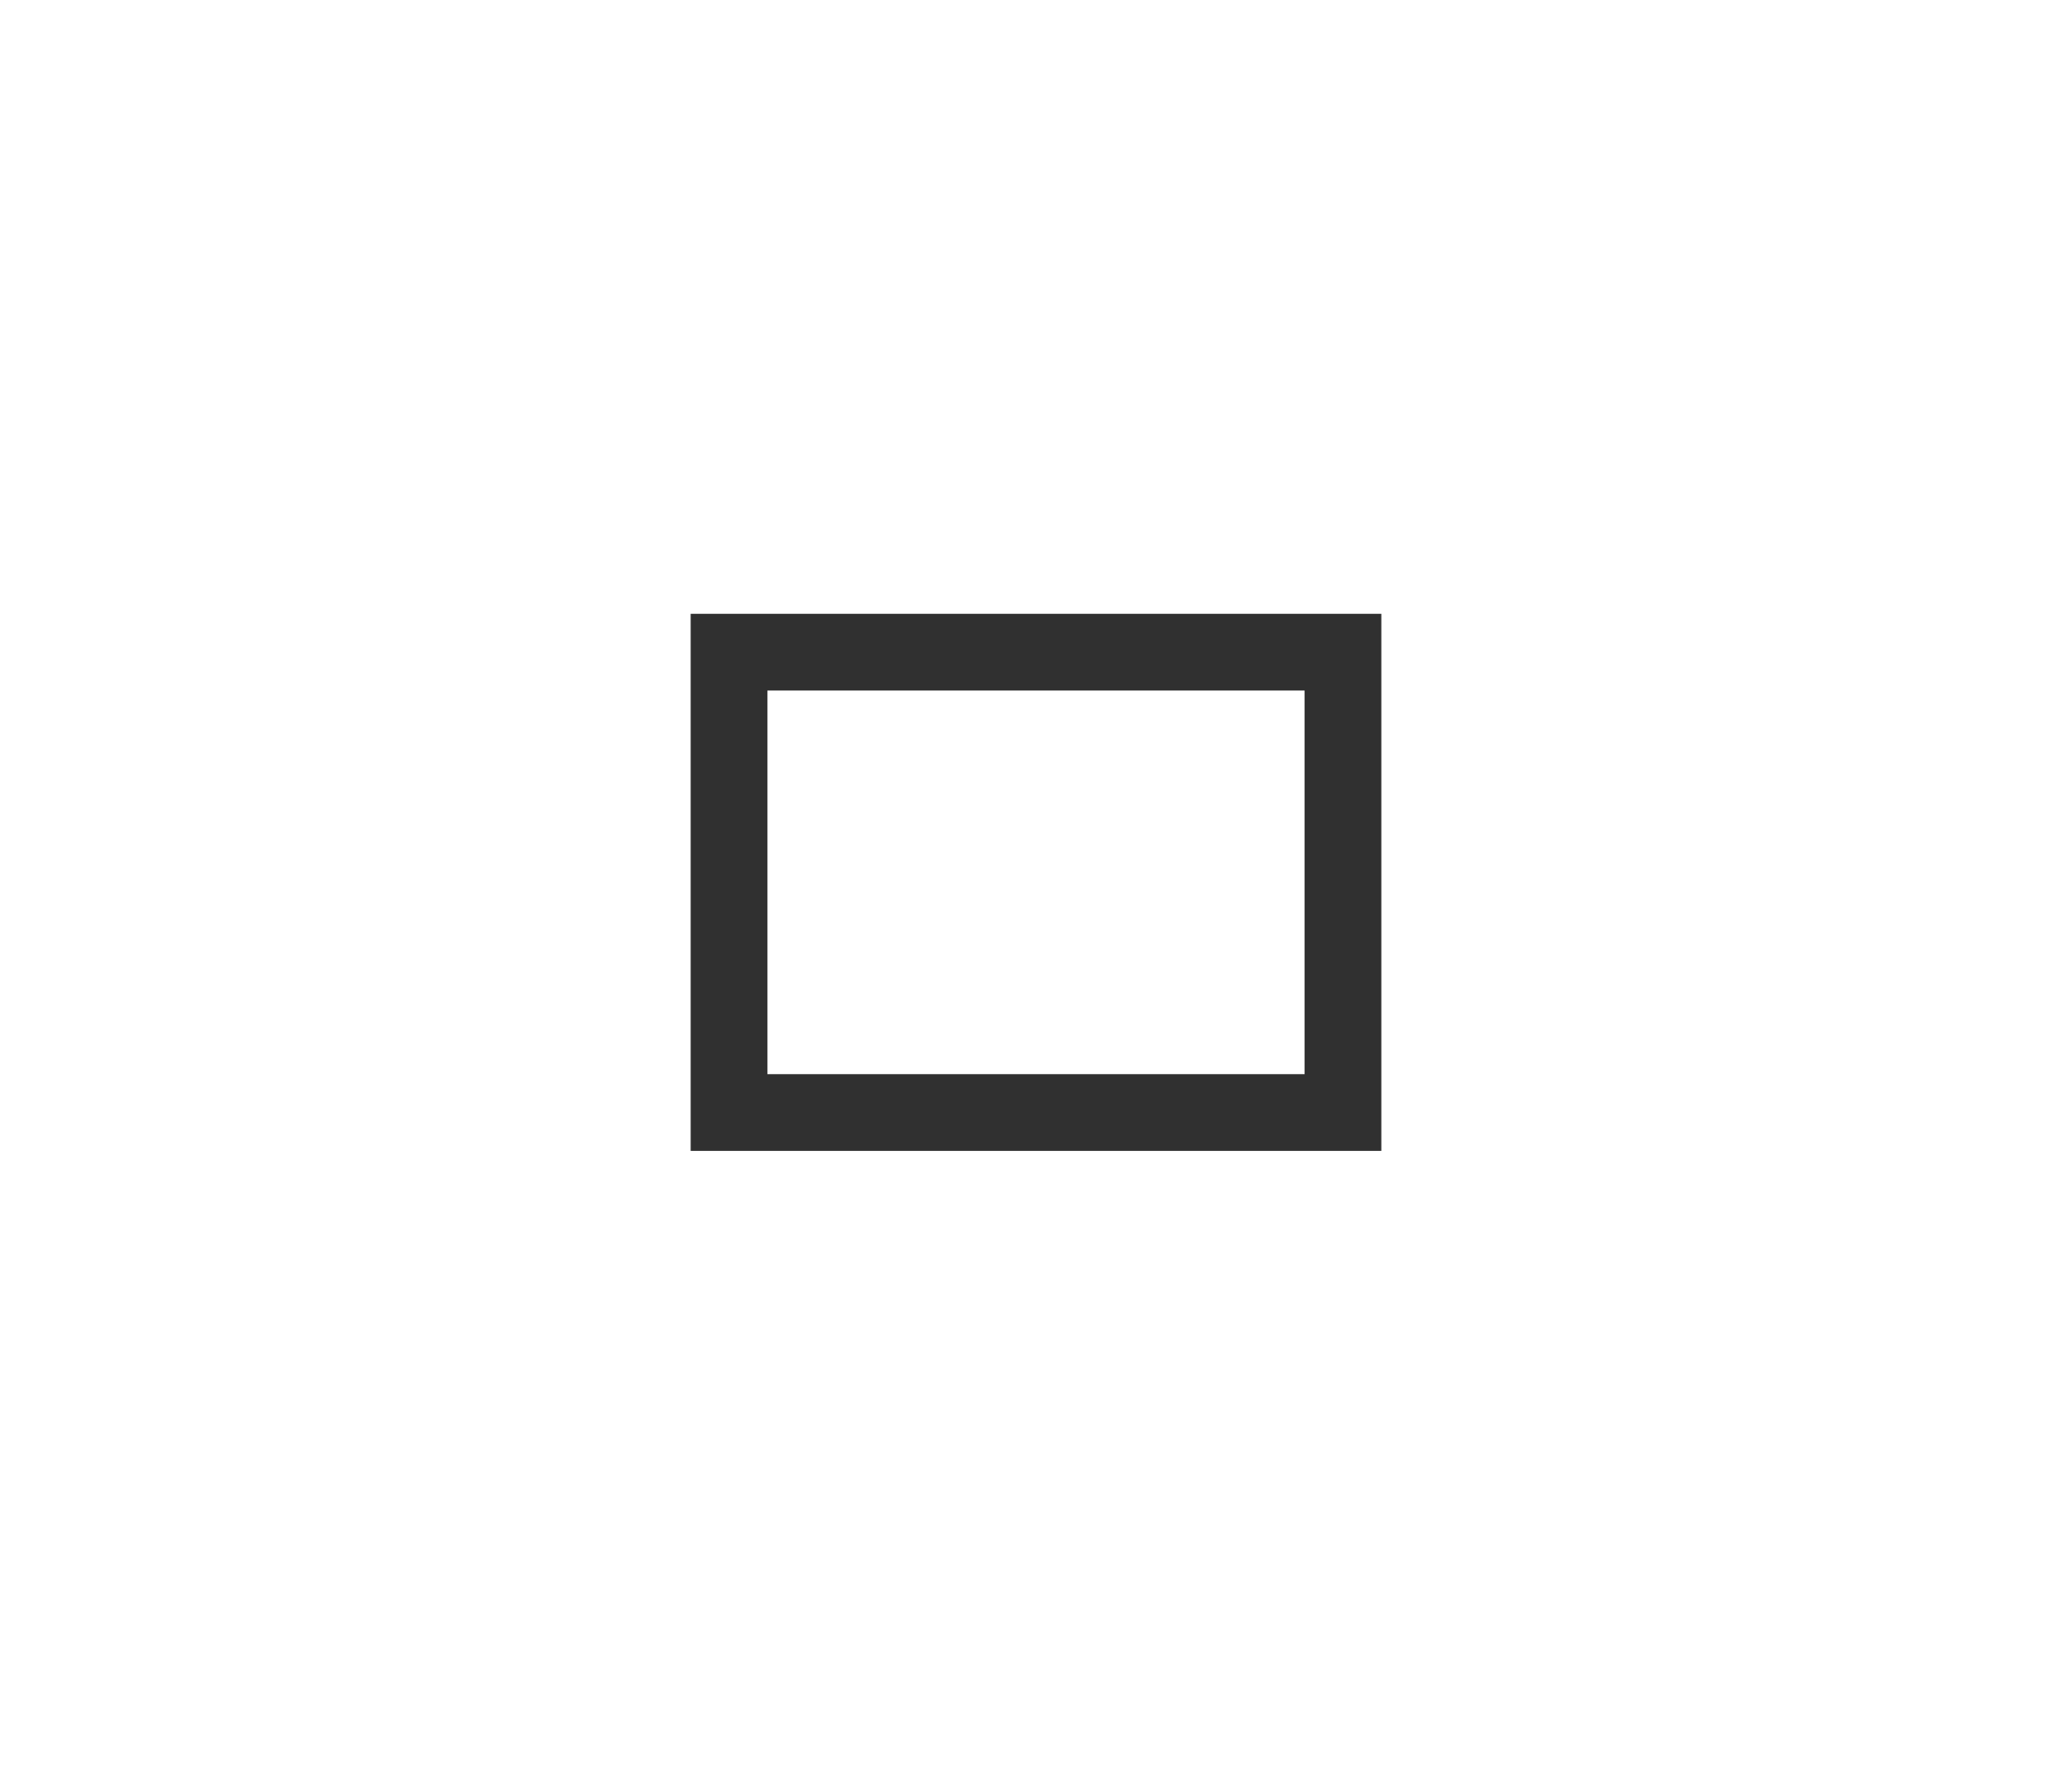
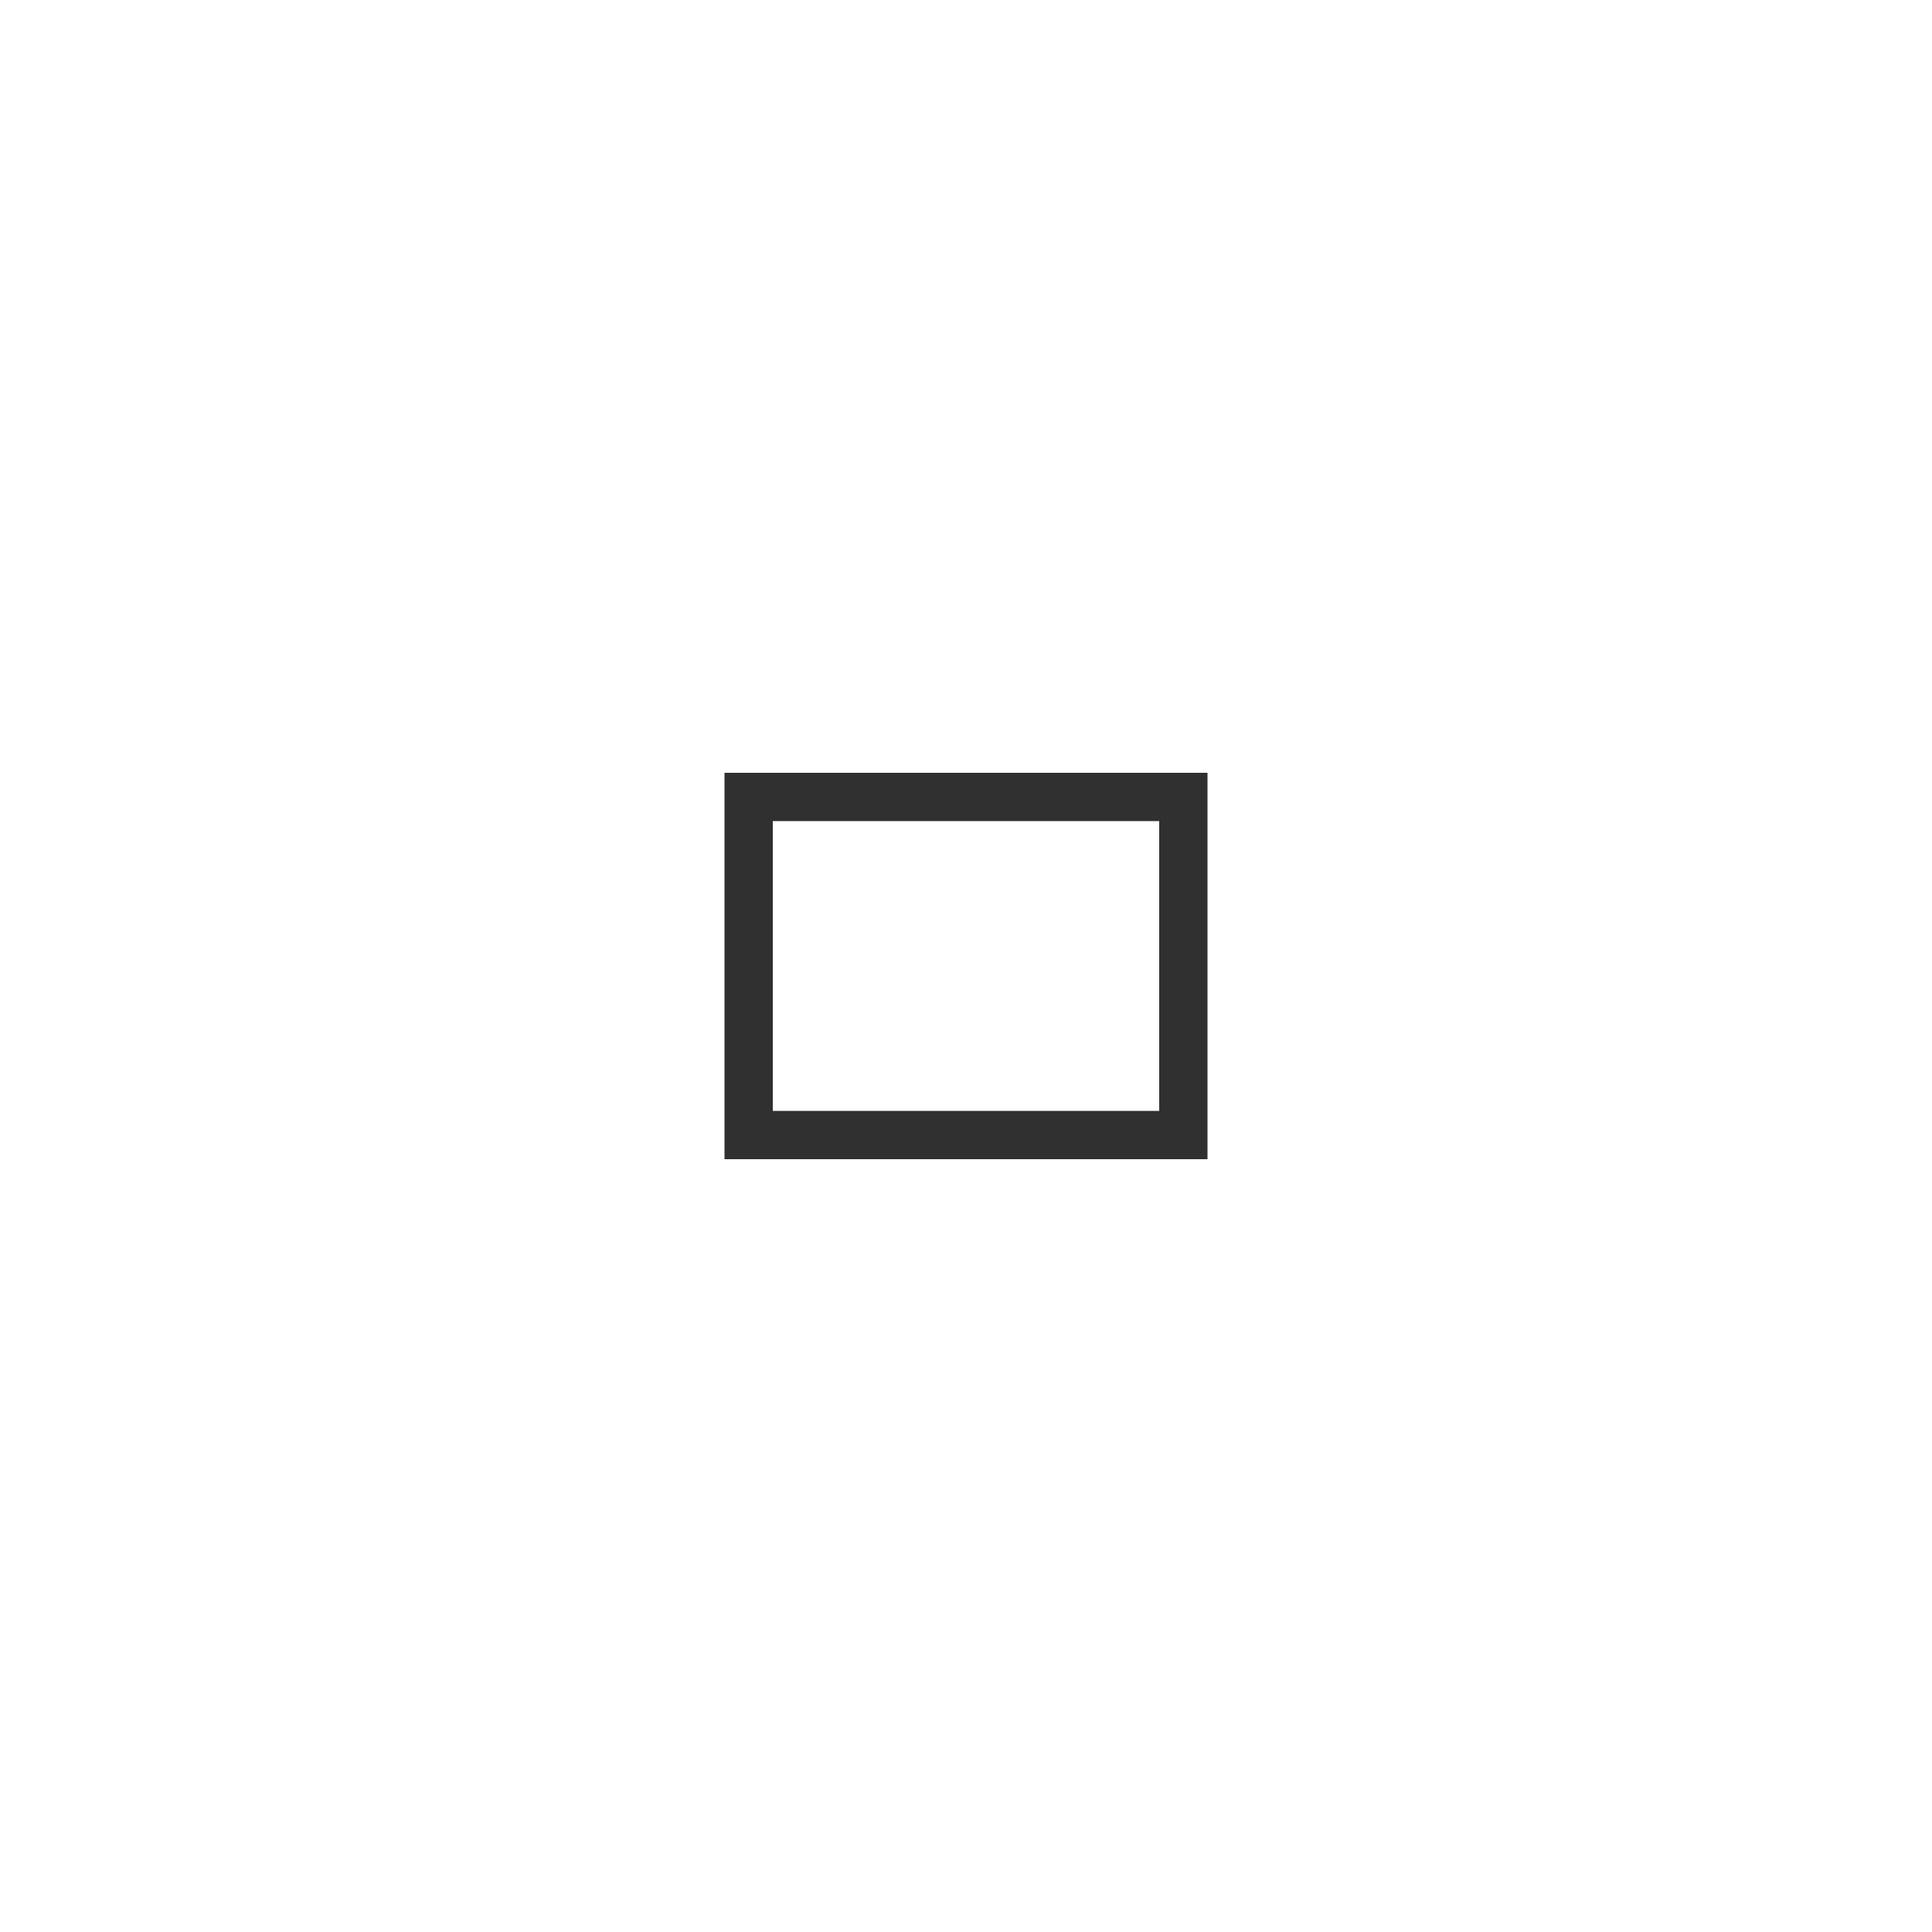
- <svg xmlns="http://www.w3.org/2000/svg" width="27px" height="23px" viewBox="0 0 27 23" version="1.1">
-   <defs />
-   <g id="最大化最小化" stroke="none" stroke-width="1" fill="none" fill-rule="evenodd">
-     <g id="浅色-无阴影" transform="translate(-183, -53)">
-       <g id="maximize_normal" transform="translate(183, 53)">
-         <rect id="Rectangle-11" fill-opacity="0.289" fill="#000000" opacity="0" x="0" y="0" width="27" height="23" />
-         <path d="M9,13.25 L9,9.75 L9,8 L10.8,8 L16.2,8 L18,8 L18,9.75 L18,13.25 L18,15 L16.2,15 L10.8,15 L9,15 L9,13.25 Z M10,14 L17,14 L17,9 L10,9 L10,14 Z" fill="#303030" />
-       </g>
-     </g>
-   </g>
+ <svg xmlns="http://www.w3.org/2000/svg" width="40" height="40" viewBox="0 0 40 40">
+   <path fill="#303030" fill-rule="evenodd" d="M15,22.25 L15,17.75 L15,16 L16.8,16 L23.2,16 L25,16 L25,17.75 L25,22.25 L25,24 L23.2,24 L16.8,24 L15,24 L15,22.25 Z M16,23 L24,23 L24,17 L16,17 L16,23 Z" />
</svg>
